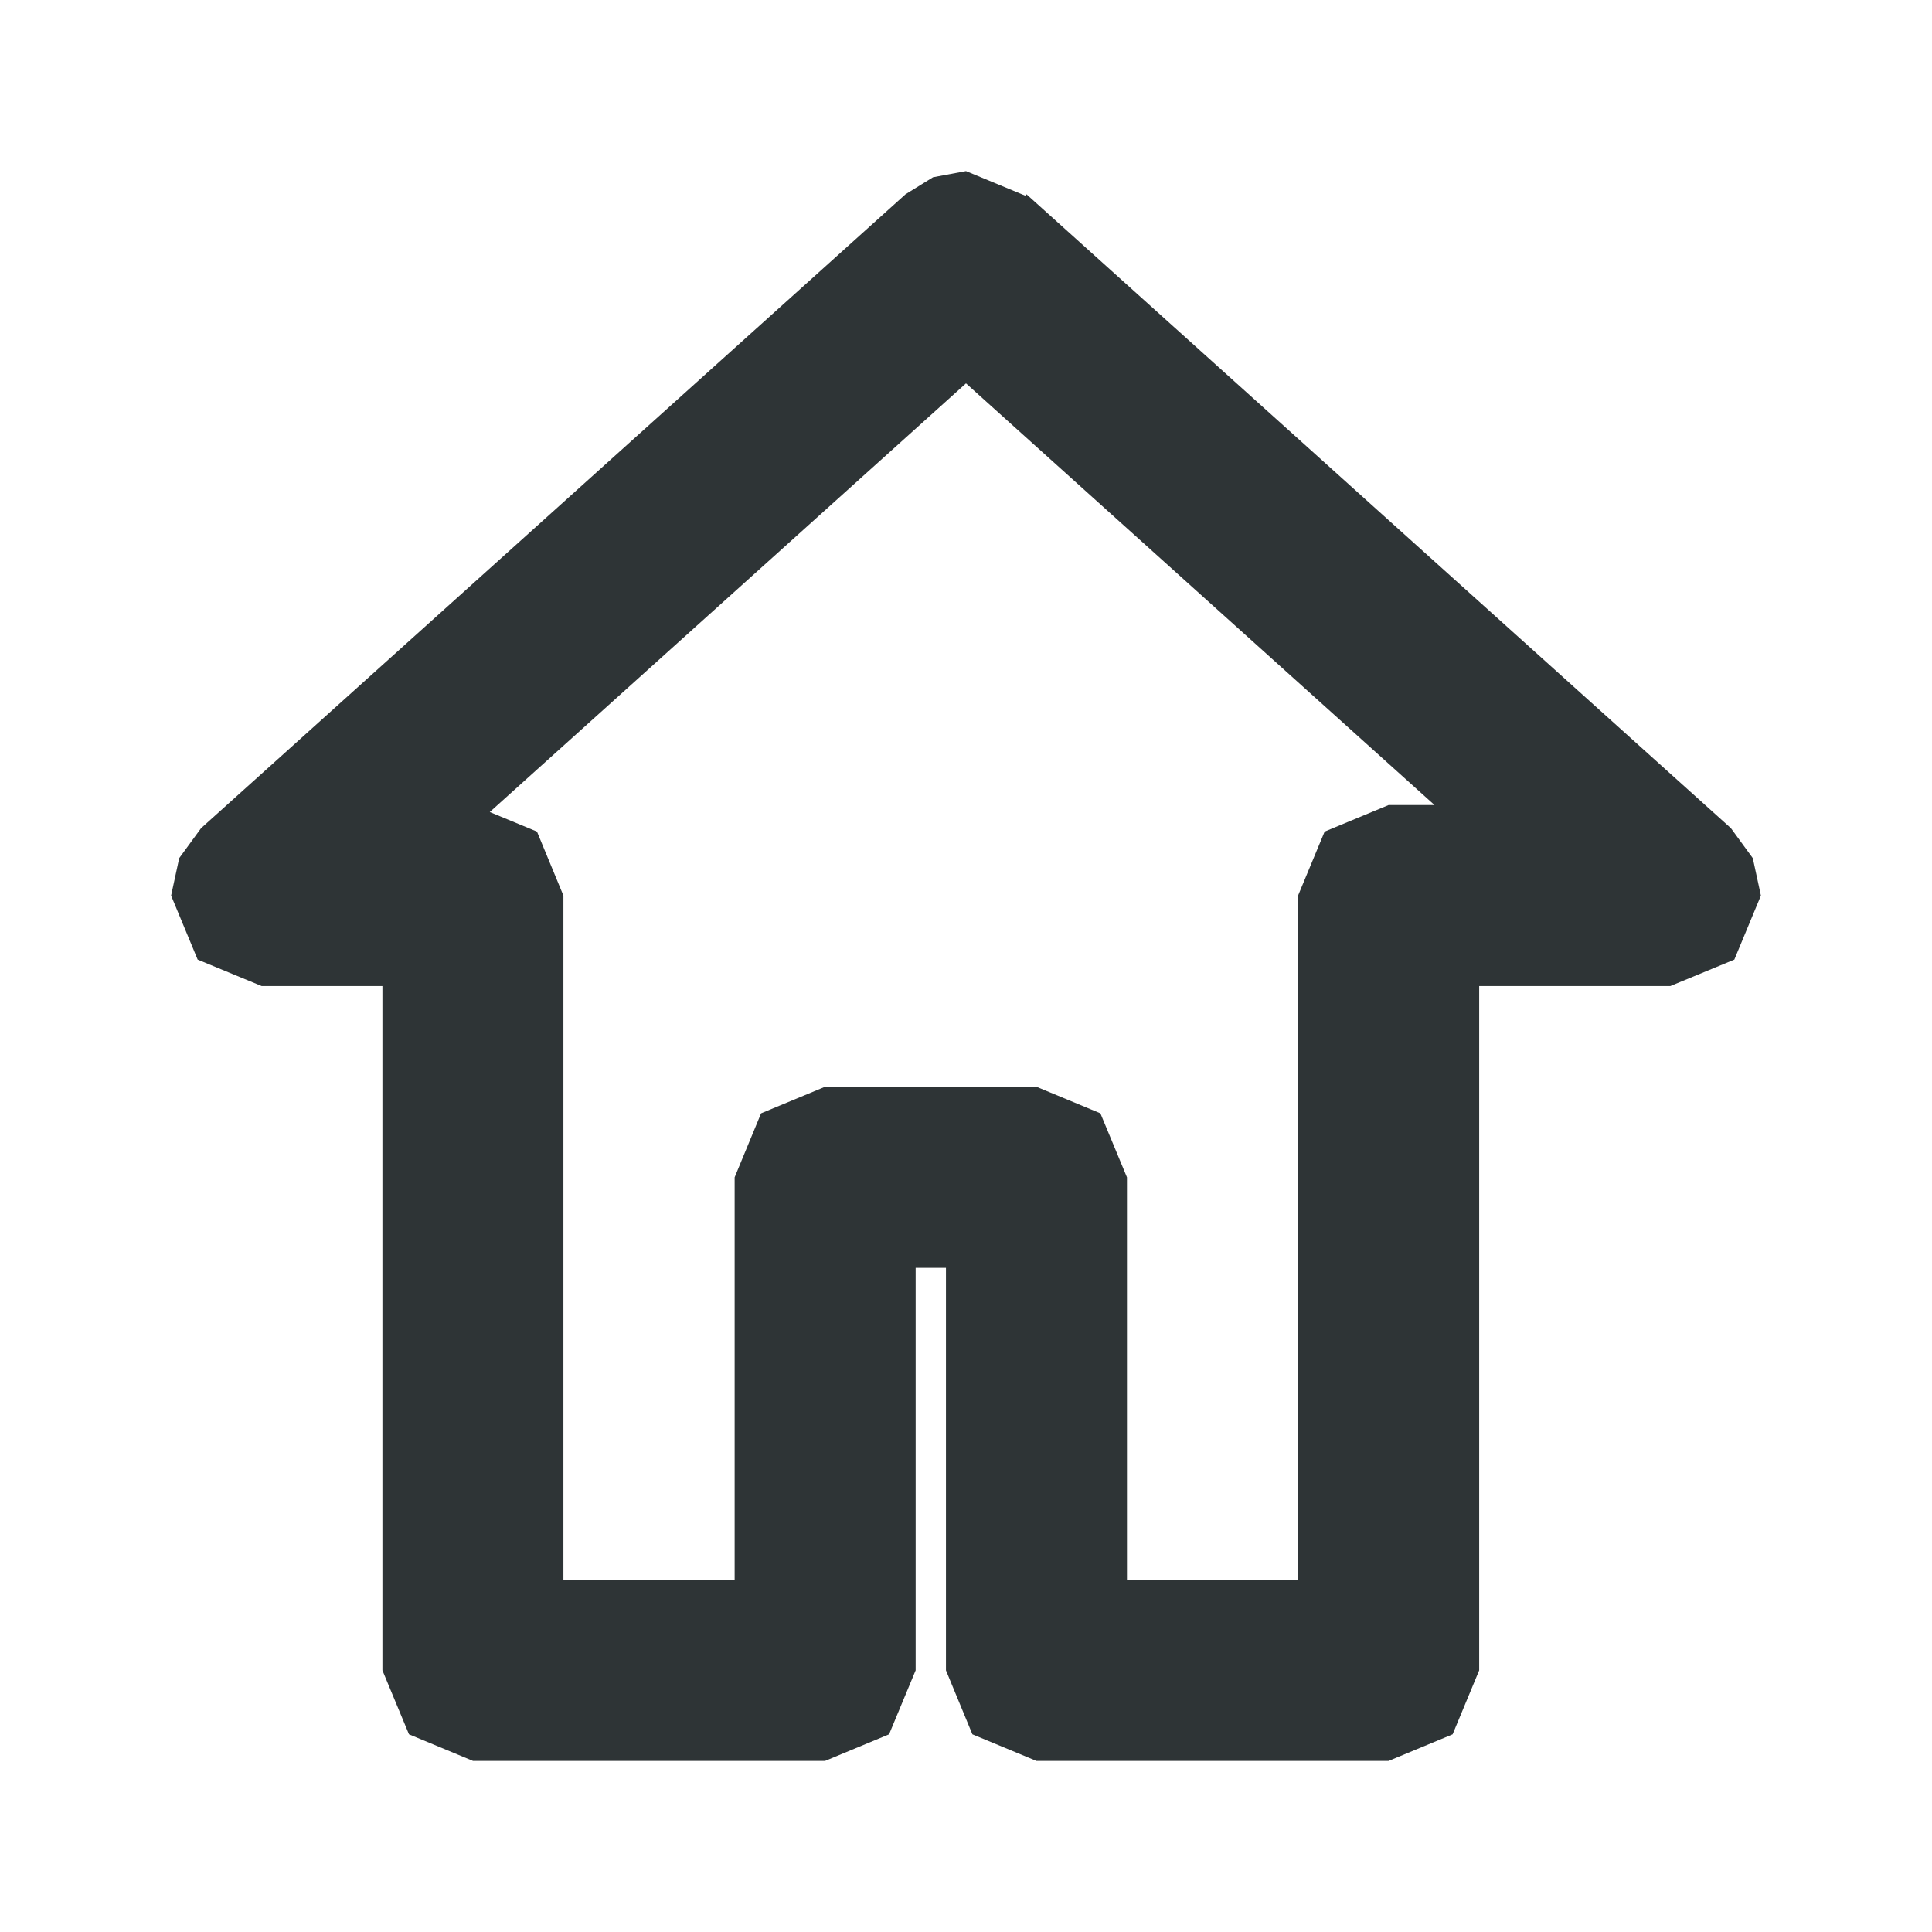
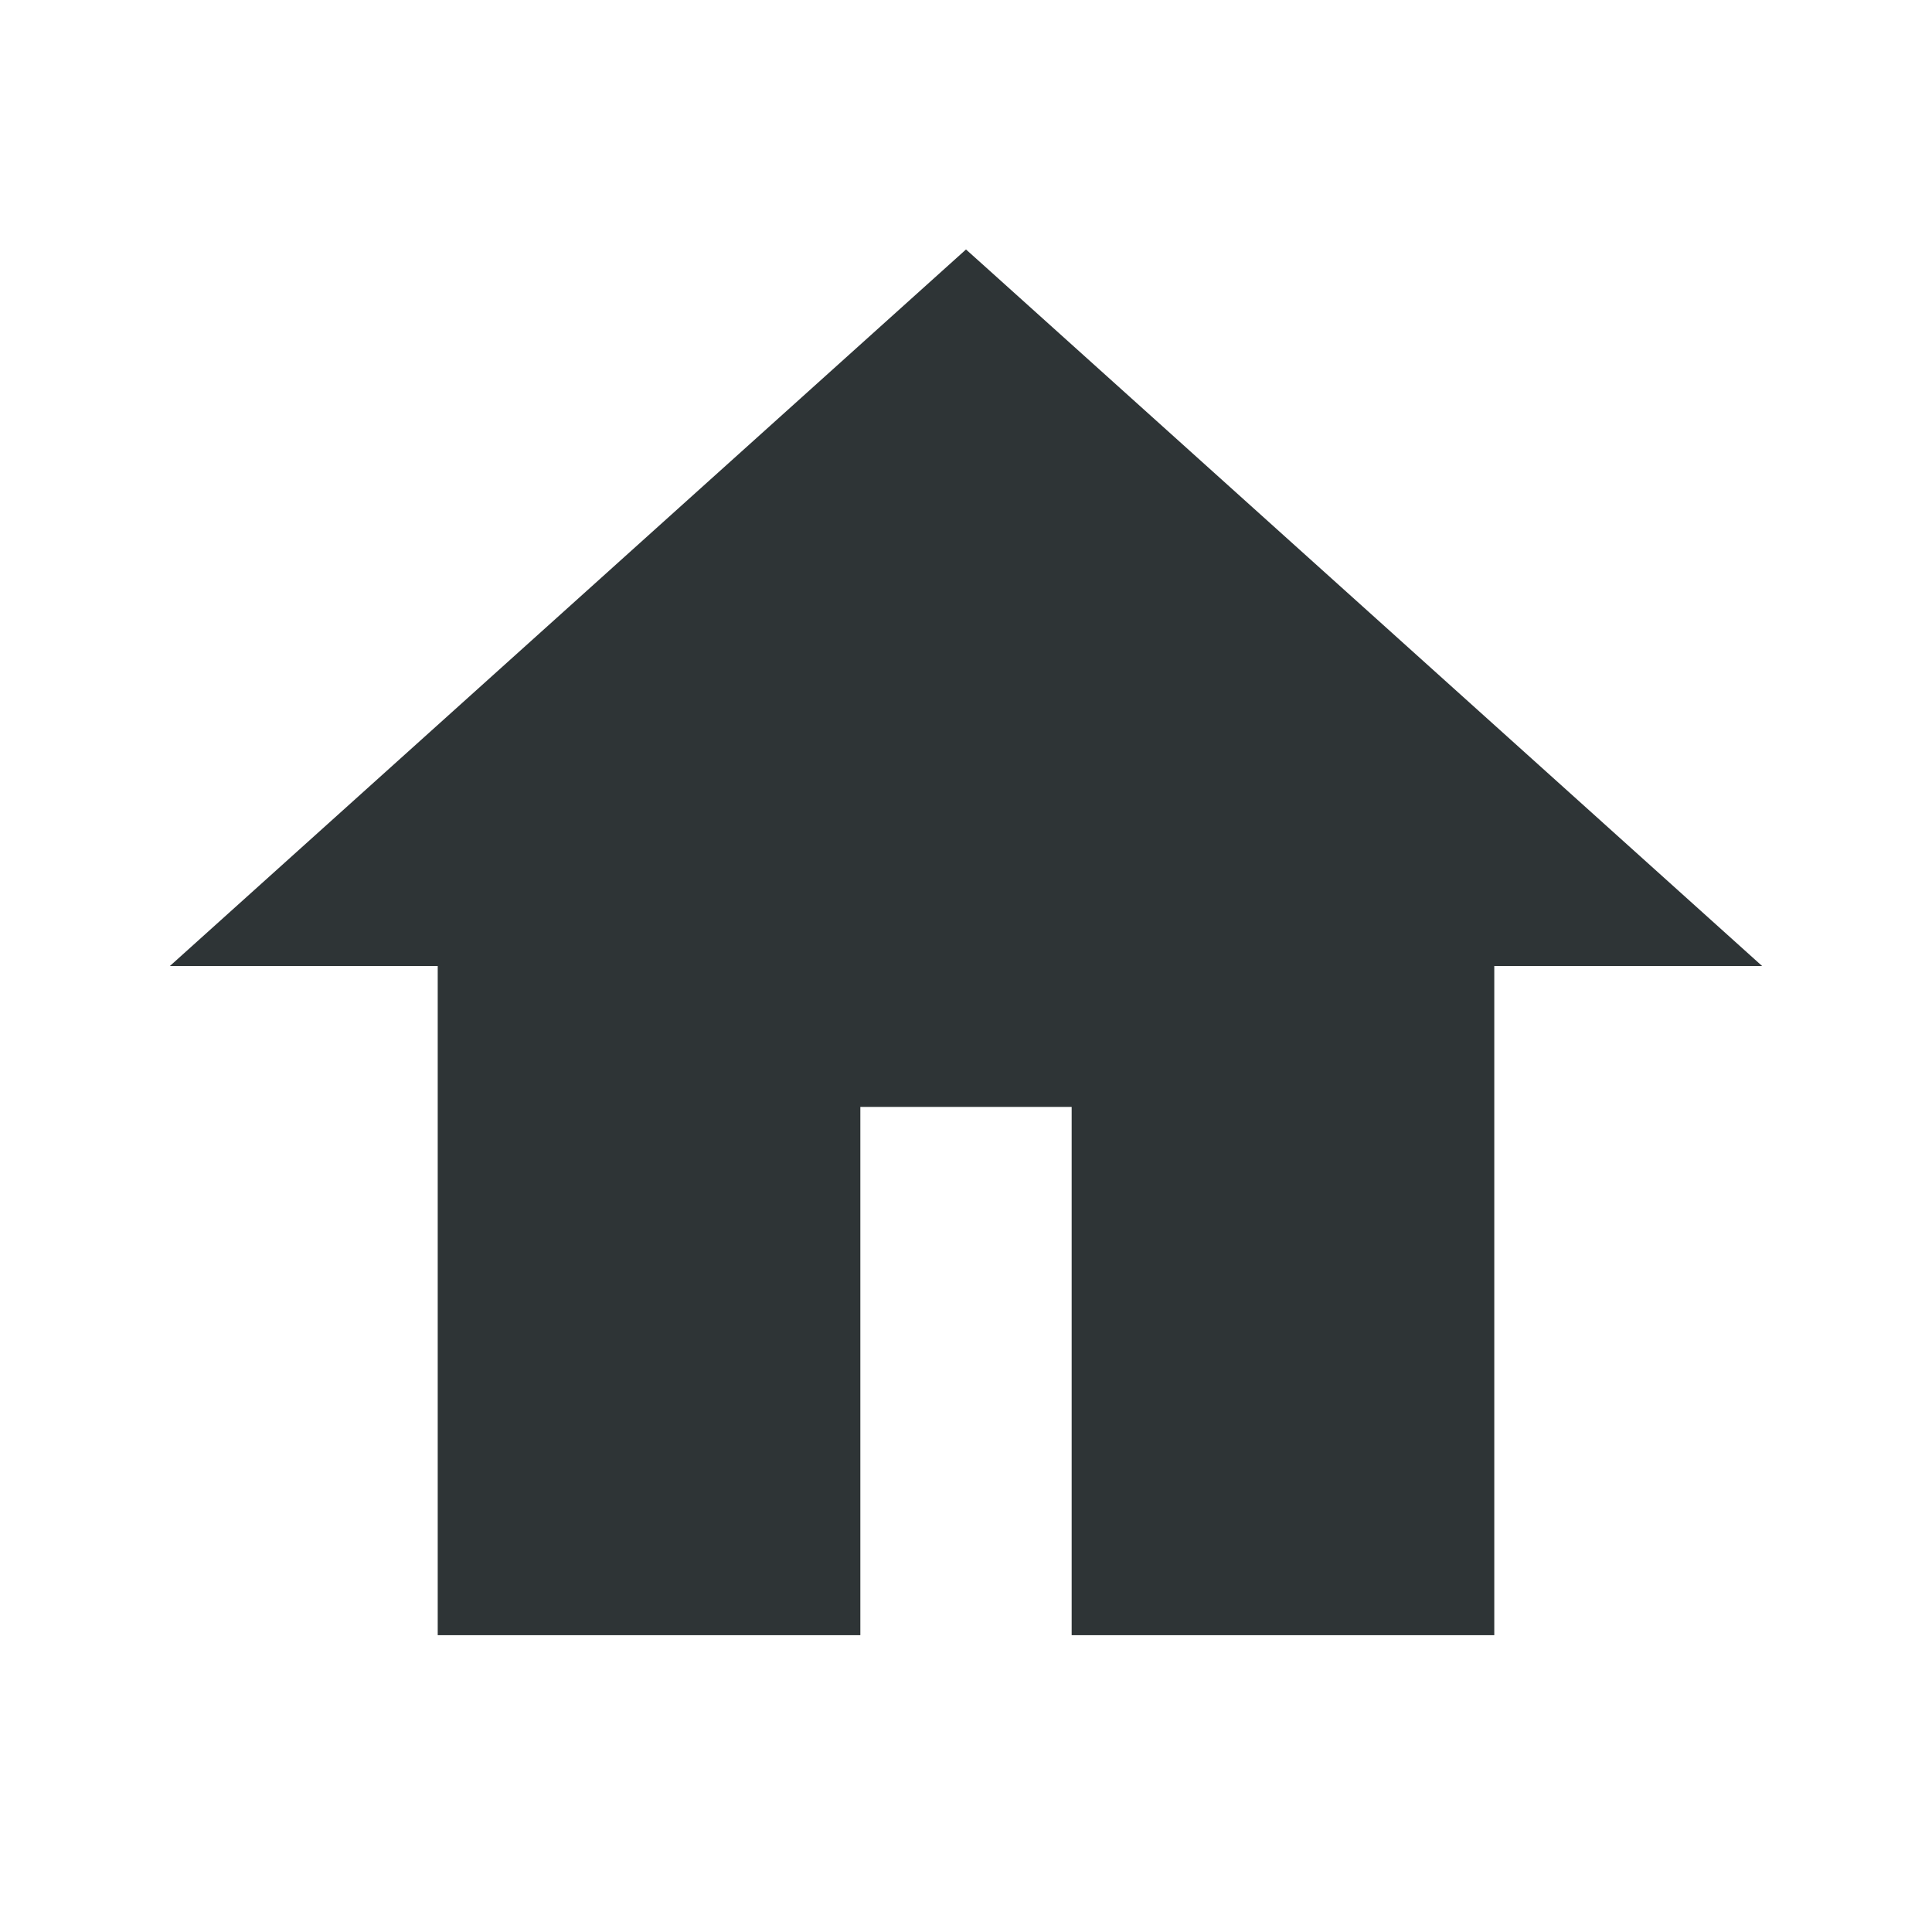
<svg xmlns="http://www.w3.org/2000/svg" width="16" height="16" viewBox="0 0 16 16">
-   <path d="M1.665 6.859L7.499 1.609L7.727 1.468L8 1.417L8.49 1.62L8.501 1.609L14.335 6.859L14.516 7.107L14.583 7.417L14.363 7.947L13.833 8.166L12.25 8.166L12.25 13.833L12.03 14.363L11.5 14.583L8.583 14.583L8.053 14.363L7.834 13.833L7.834 10.5L7.583 10.5L7.583 13.833L7.363 14.363L6.833 14.583L3.917 14.583L3.387 14.363L3.167 13.833L3.167 8.166L2.167 8.166L1.637 7.947L1.417 7.417L1.484 7.107L1.665 6.859L1.665 6.859M4.056 6.725L4.447 6.887L4.666 7.417L4.666 13.084L6.084 13.084L6.084 9.75L6.303 9.22L6.833 9L8.583 9L9.113 9.22L9.333 9.75L9.333 13.084L10.75 13.084L10.75 7.417L10.97 6.887L11.5 6.667L11.88 6.667L8 3.175L4.056 6.725" fill="#2e3436" fill-rule="evenodd" />
+   <path d="M8.195 2.241L14.593 8L12.375 8L12.375 13.542L8.875 13.542L8.875 9.167L7.125 9.167L7.125 13.542L3.625 13.542L3.625 8L1.407 8L8 2.066L8.195 2.241" fill="#2e3436" fill-rule="evenodd" />
</svg>
